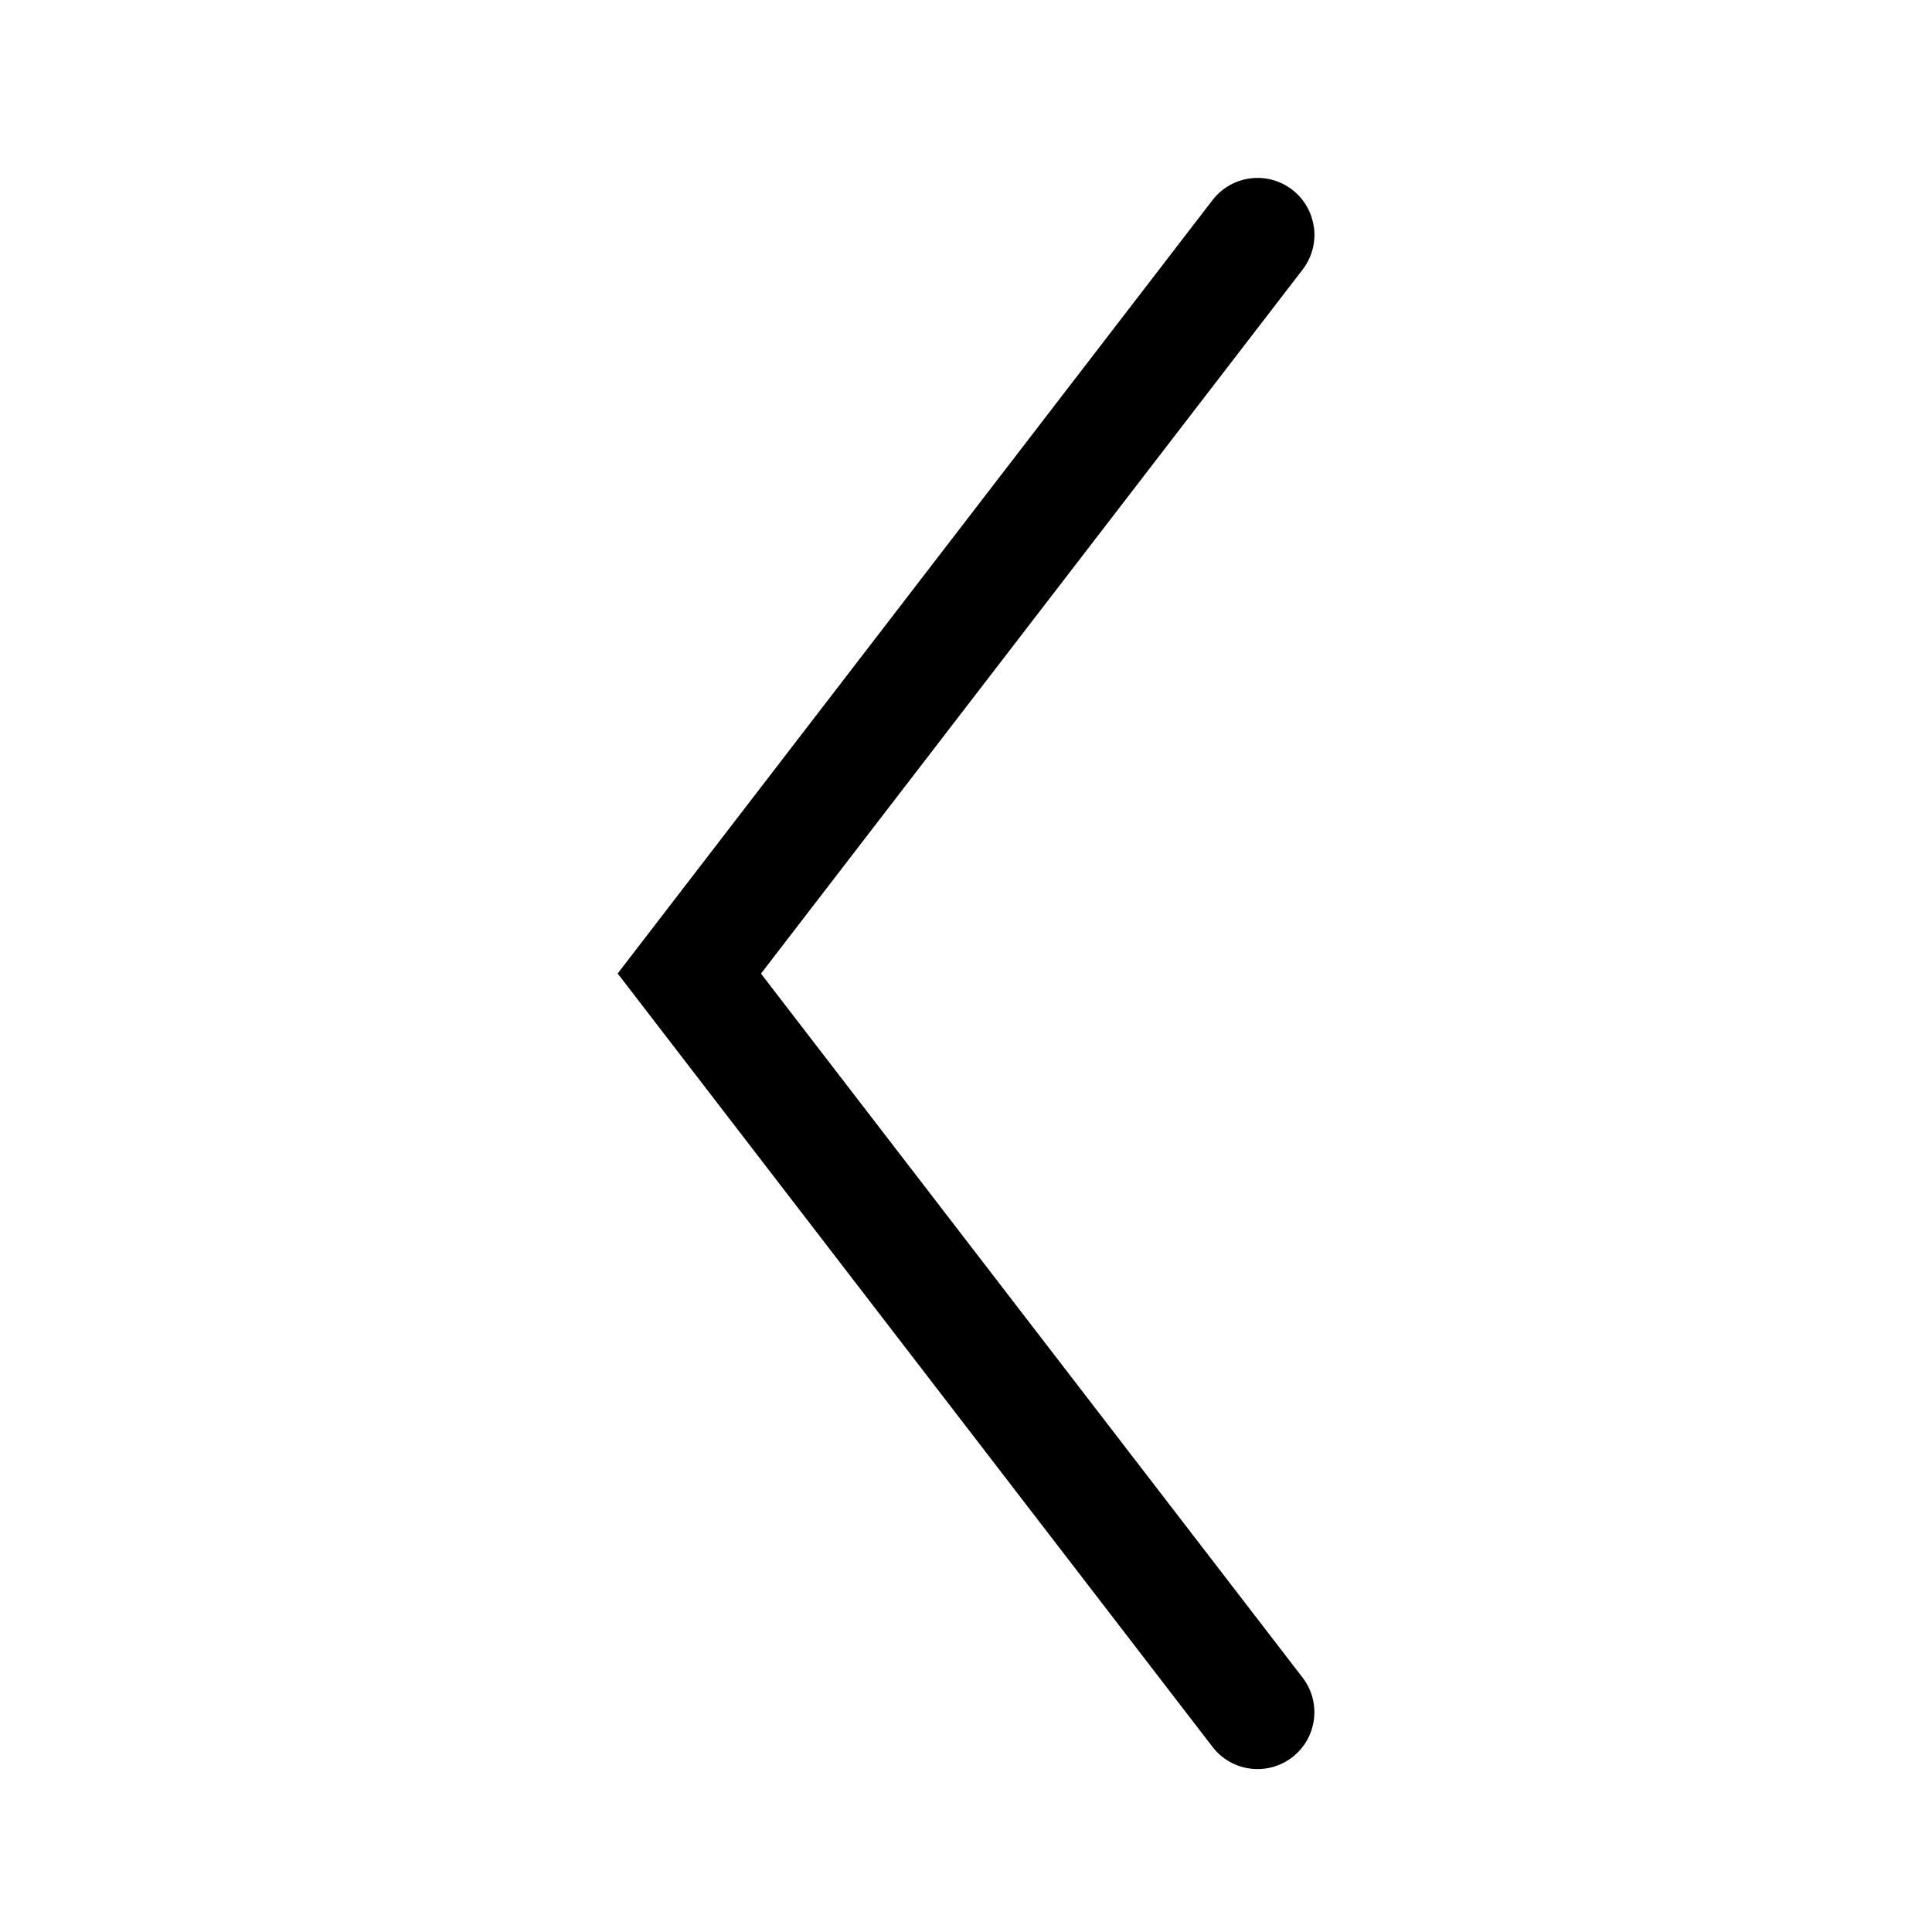
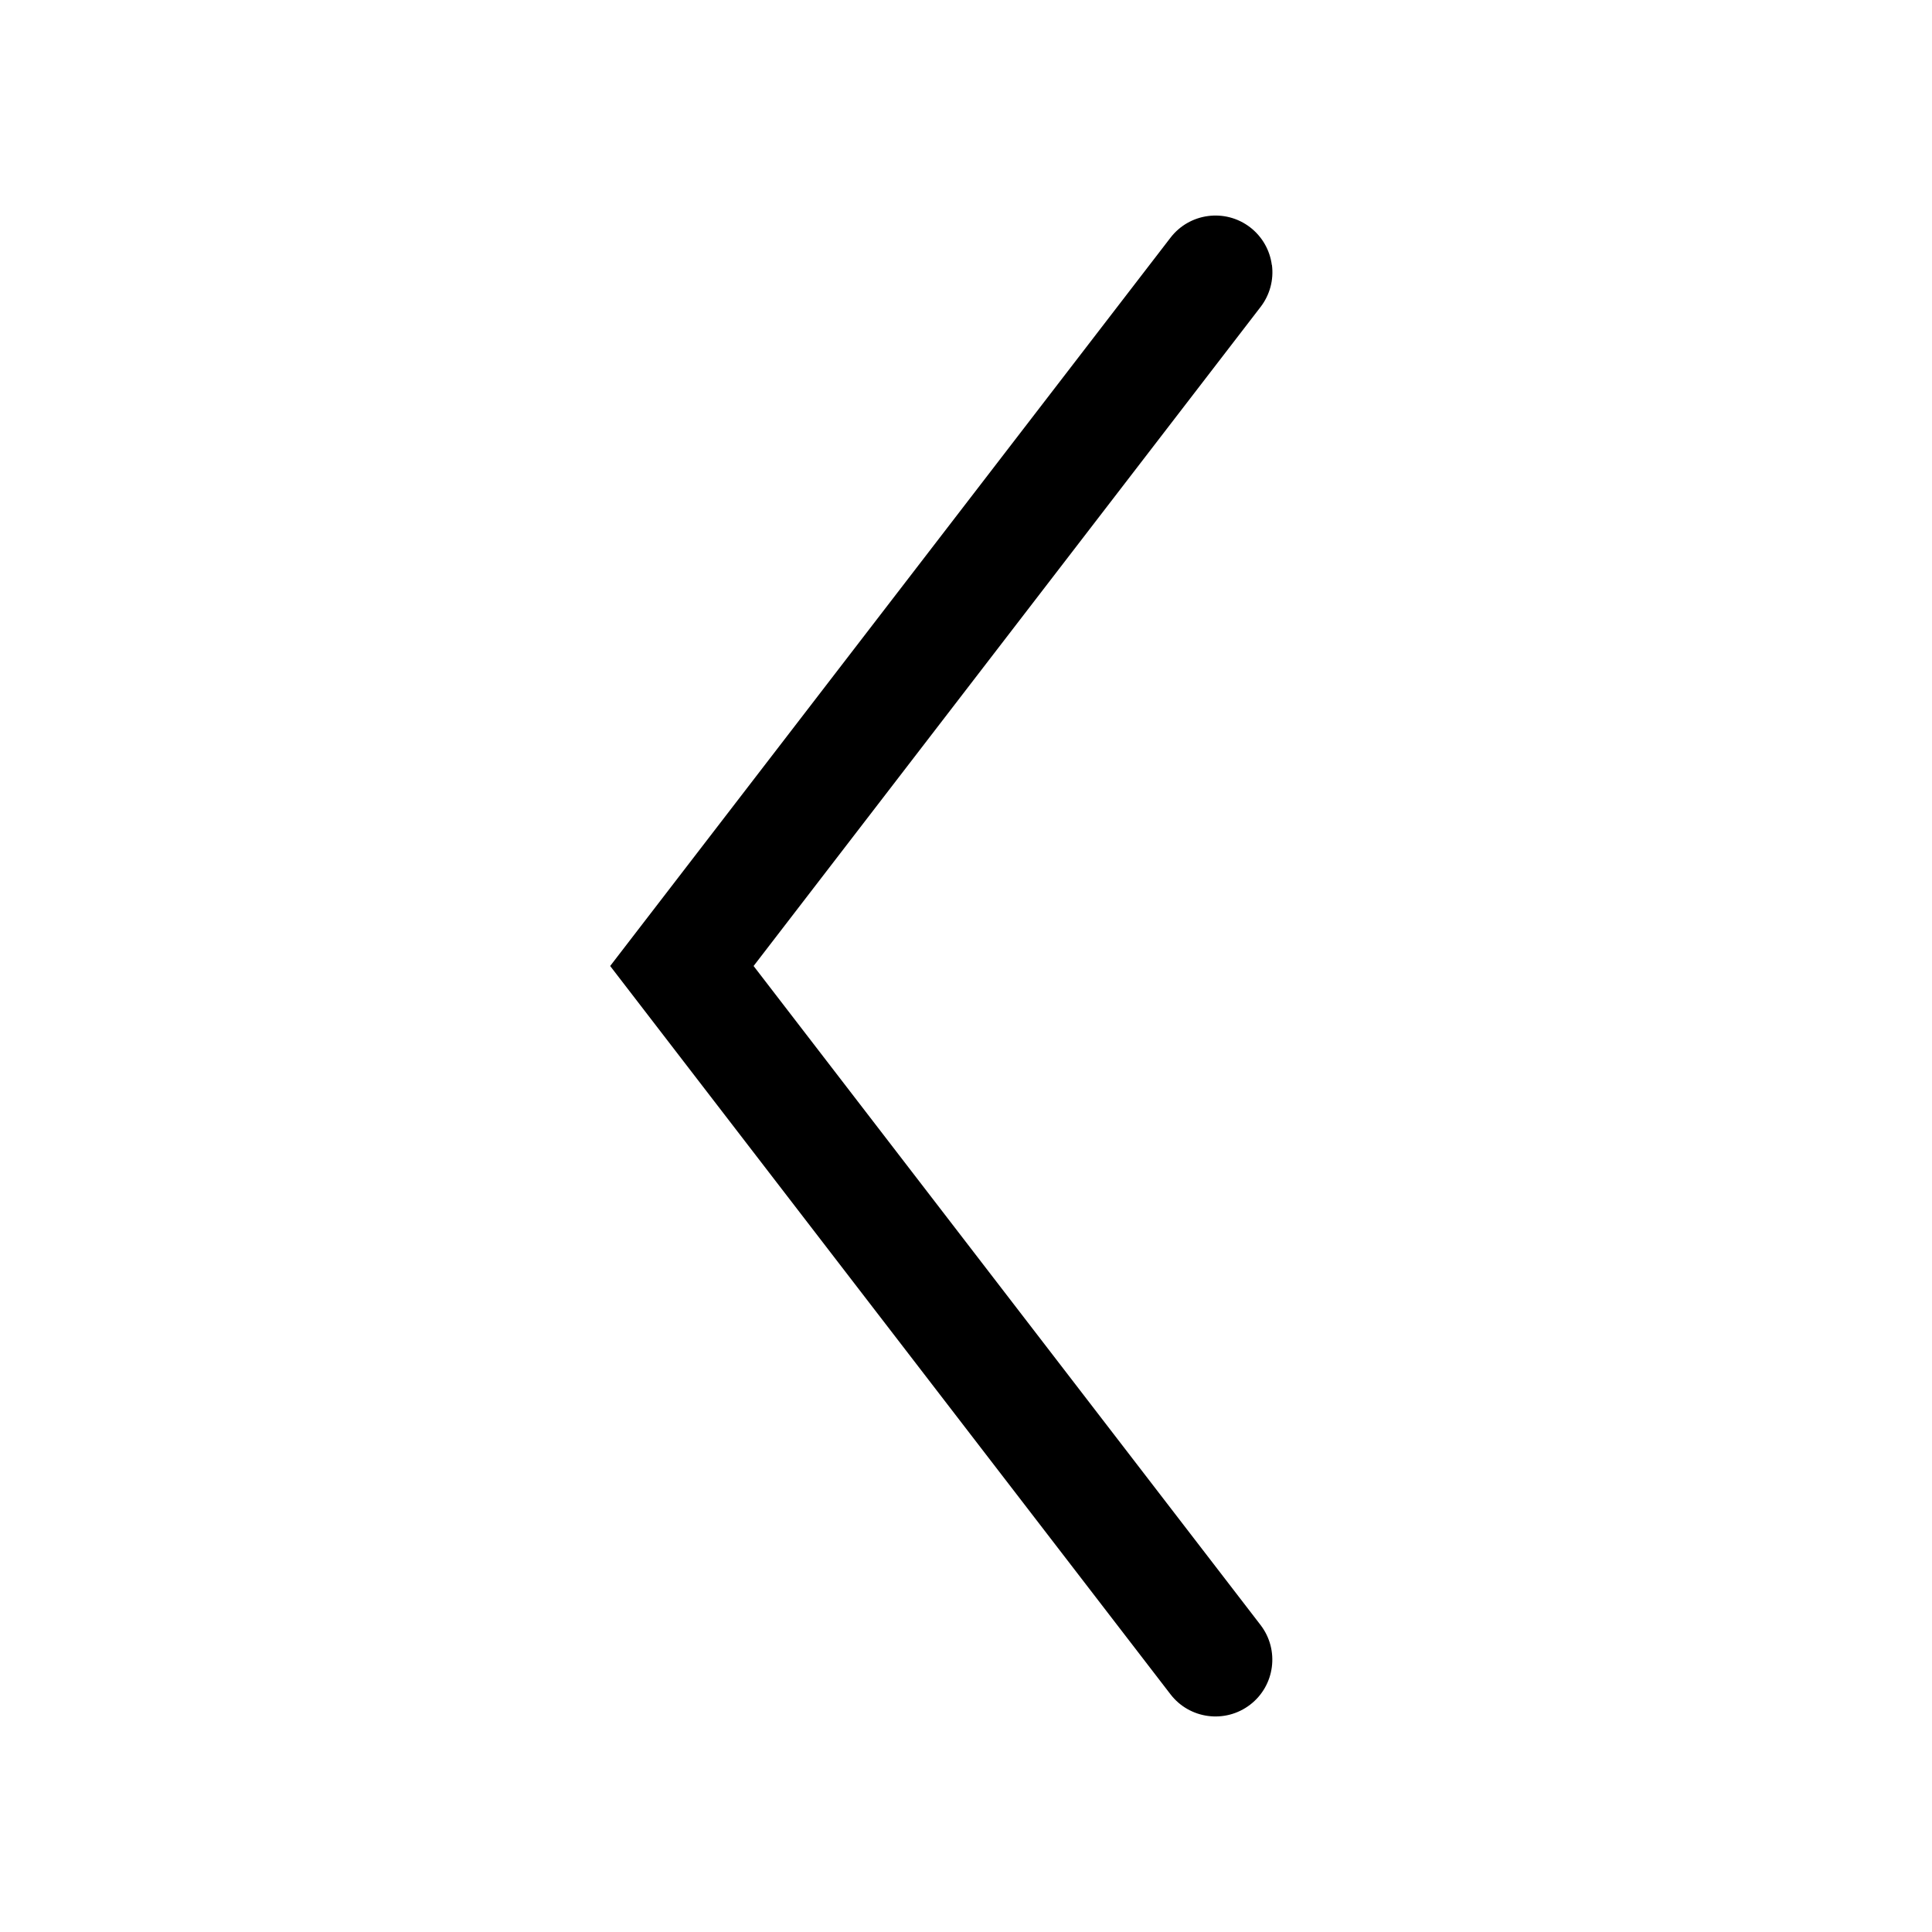
<svg xmlns="http://www.w3.org/2000/svg" width="17" height="17" version="1.1" viewBox="0 0 17 17">
-   <path d="m11.561 2.001a.5.5 0 00-.191-.332.5.5 0 00-.701.092l-5.234 6.805 5.234 6.805a.5.5 0 00.701.092.5.5 0 00.092-.701l-4.766-6.195 4.766-6.195a.5.5 0 00.1-.369z" />
+   <path d="m11.191 2.332c-0.017-0.132-0.086-0.251-0.191-0.332-0.219-0.168-0.533-0.127-0.701 0.092l-4.93 6.408 4.93 6.408c0.168 0.219 0.482 0.26 0.701 0.092 0.219-0.168 0.26-0.482 0.092-0.701l-4.461-5.799 4.461-5.799c0.081-0.105 0.117-0.238 0.1-0.369z" />
</svg>
